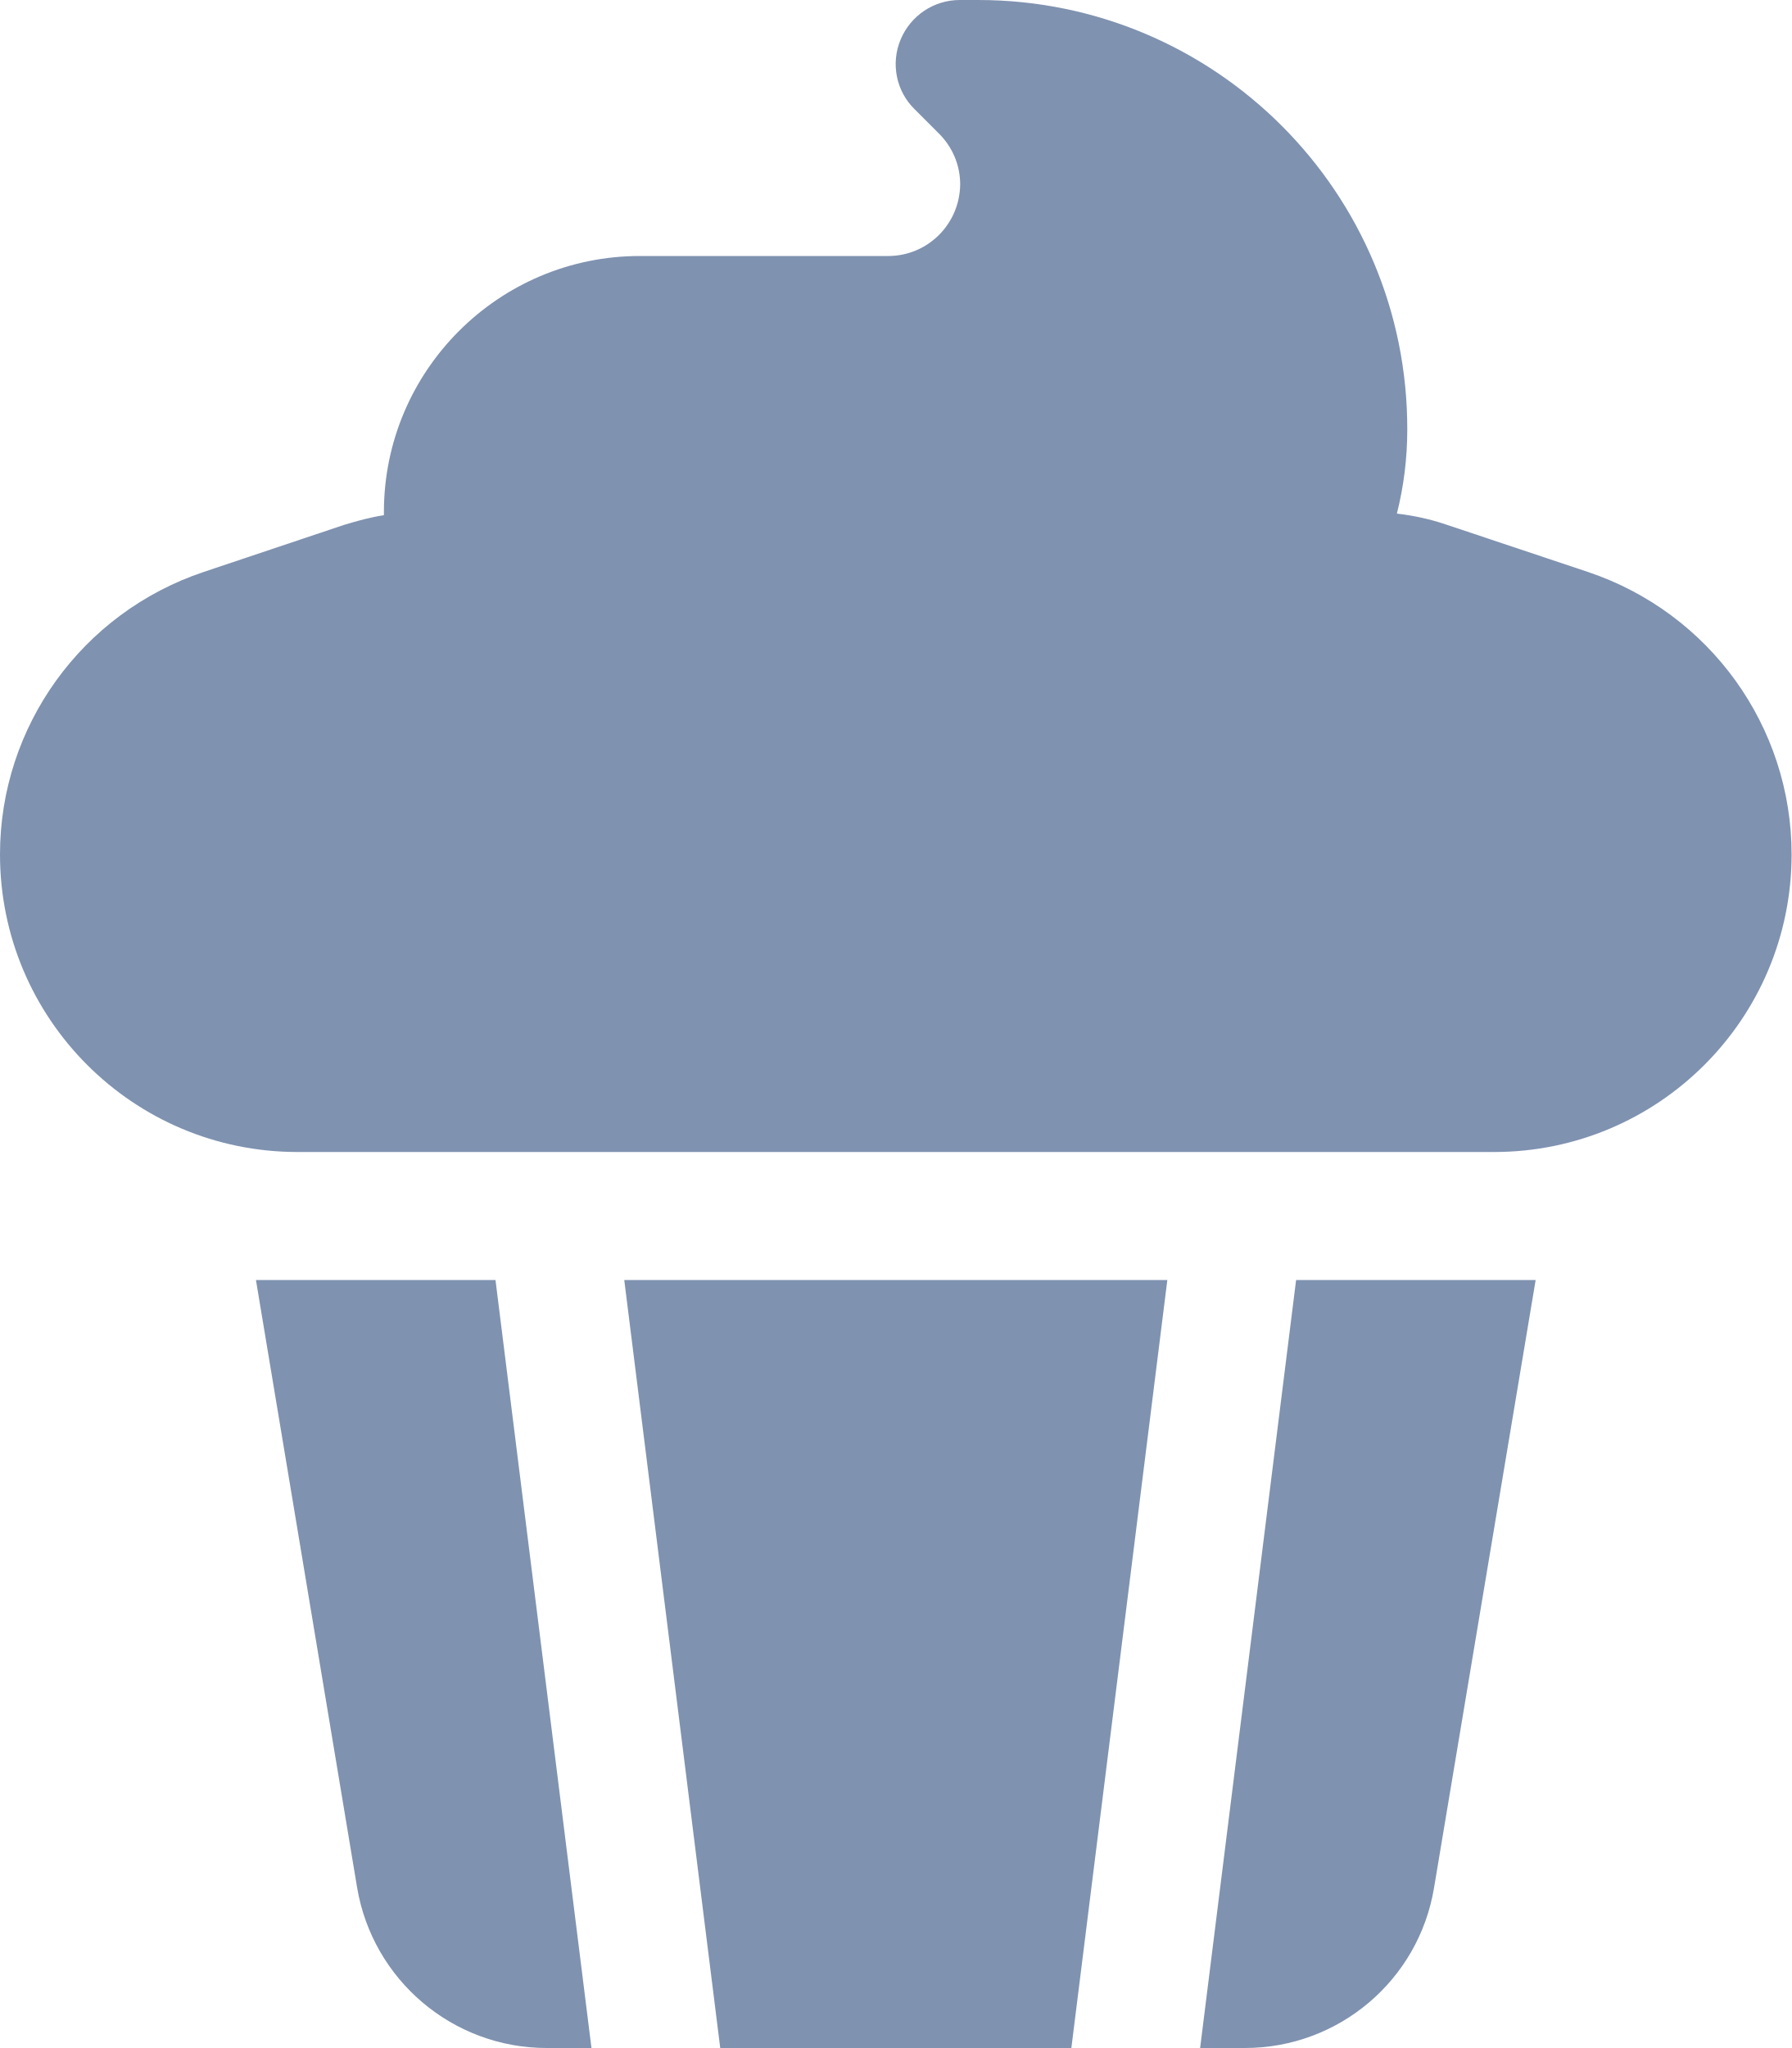
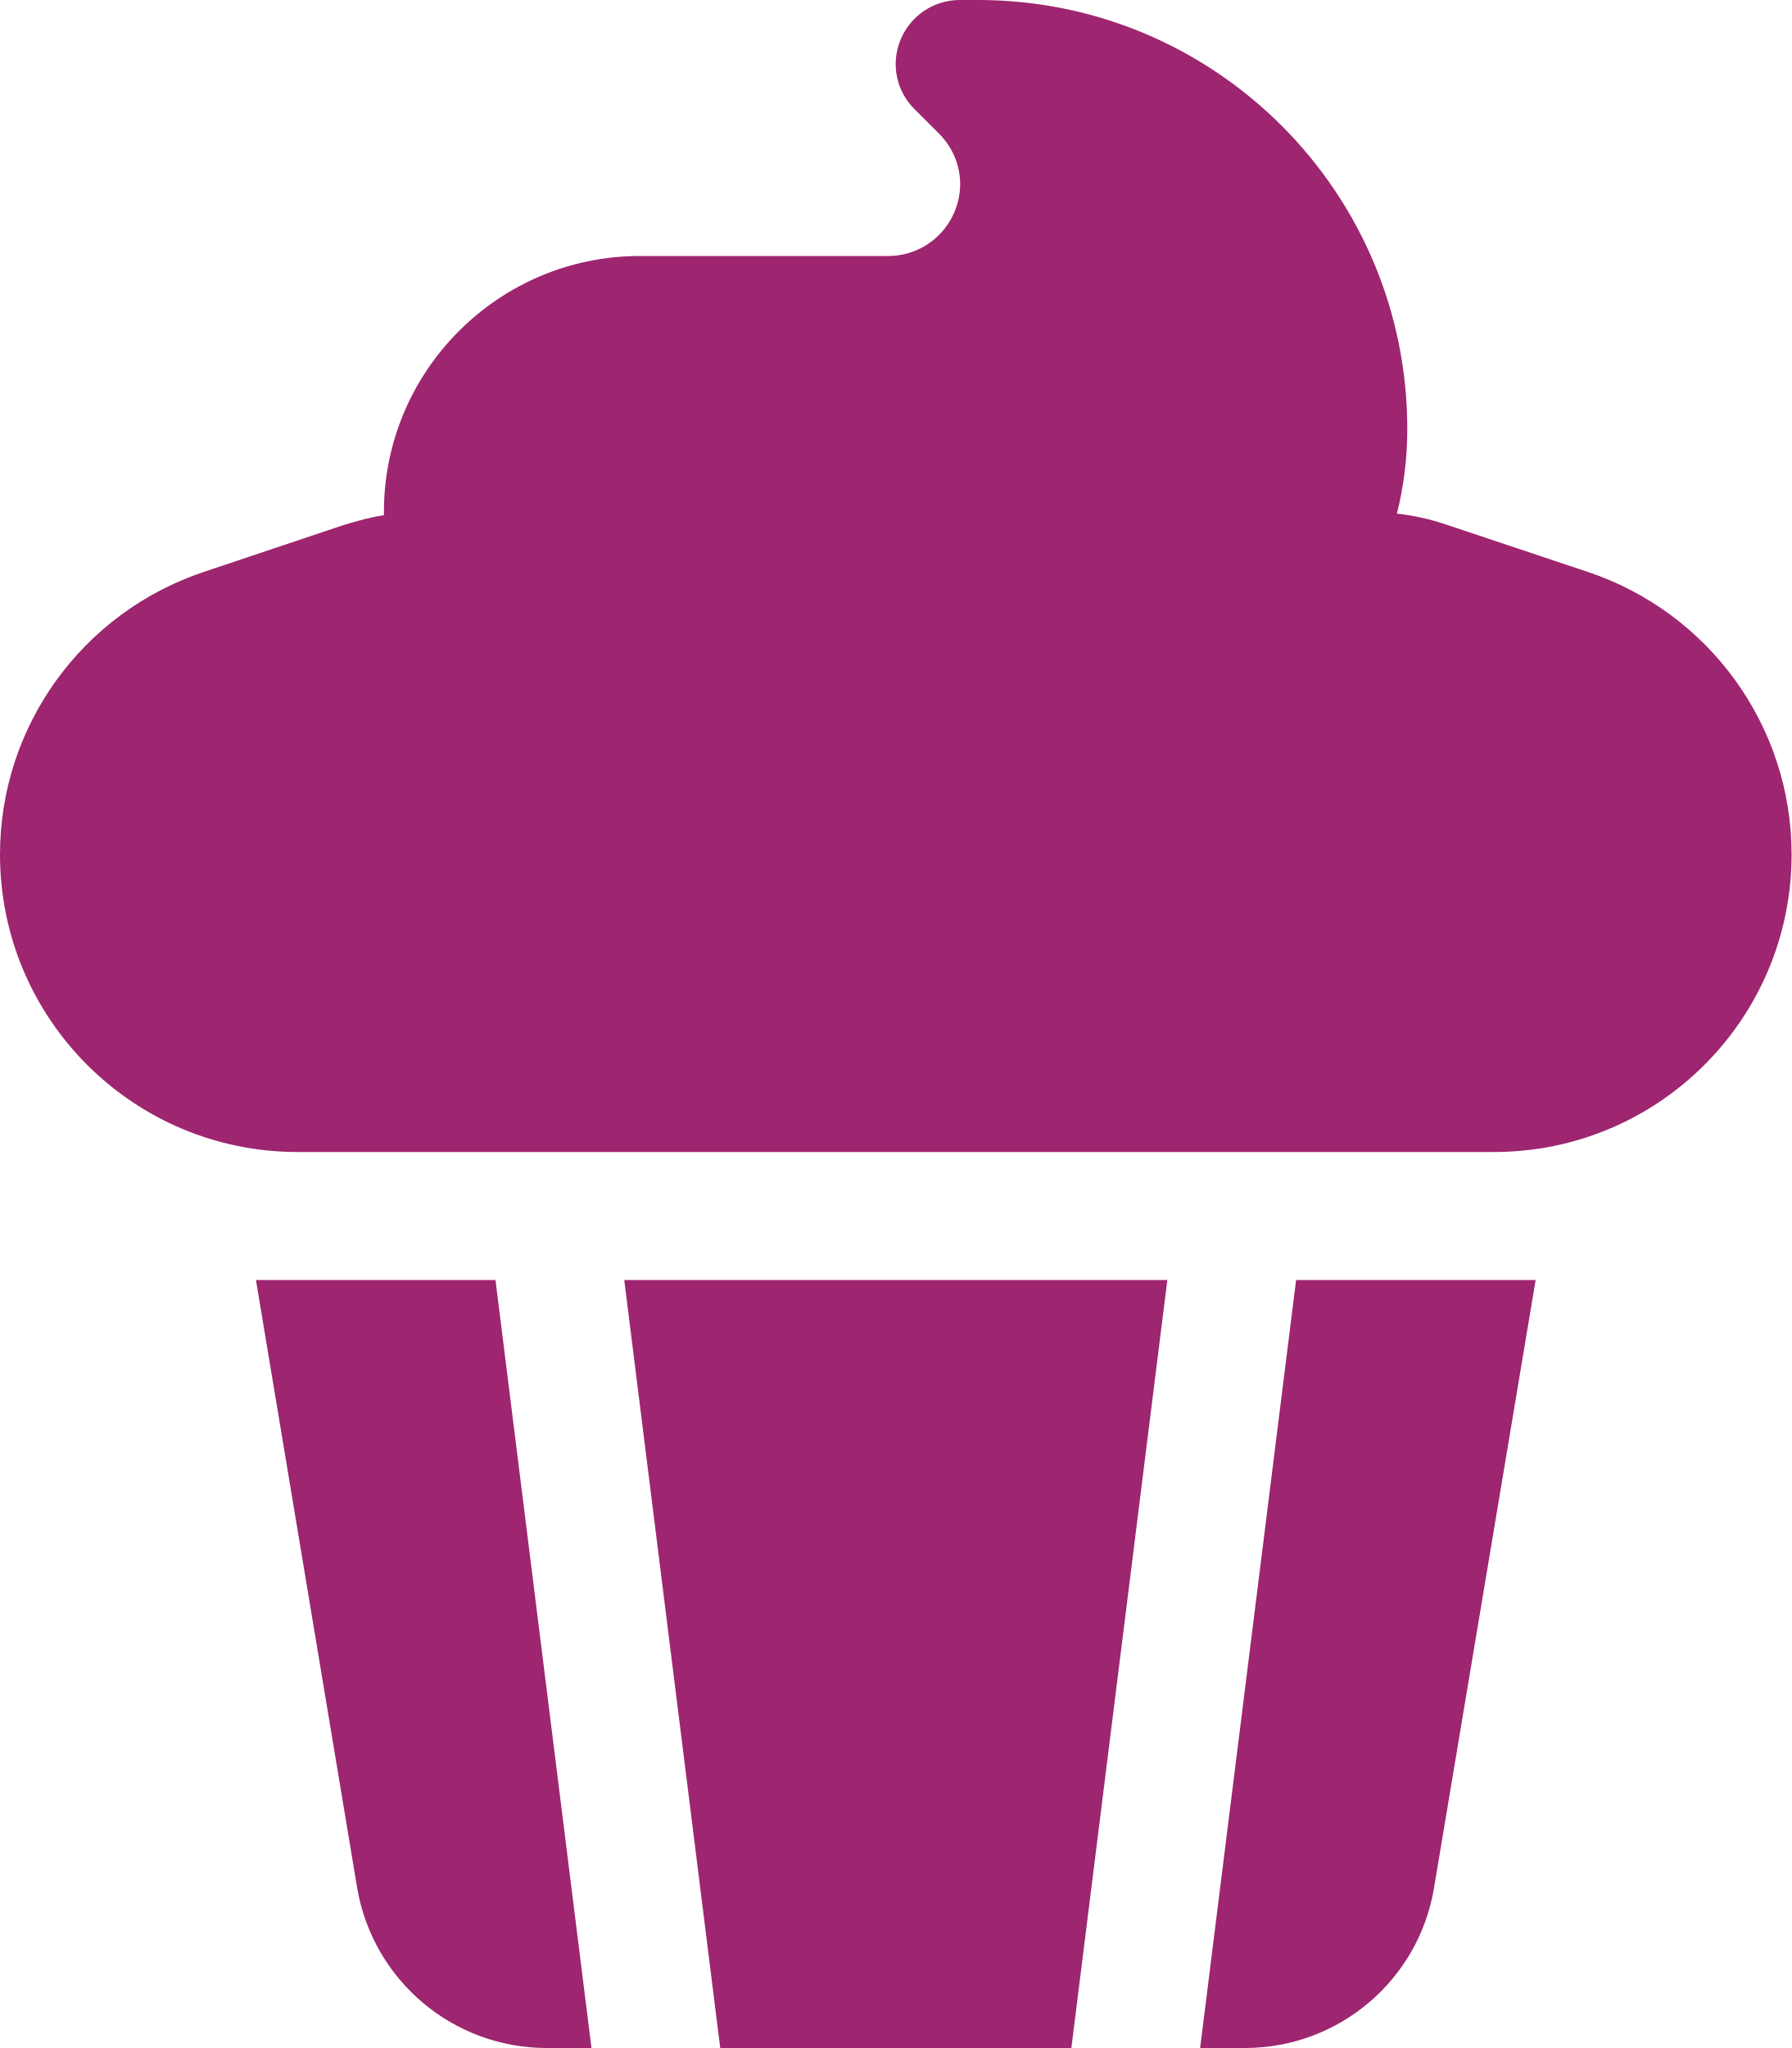
<svg xmlns="http://www.w3.org/2000/svg" viewBox="0 0 448 512">
-   <path fill="#7f92b0" d="M240 0c-6.5 0-12.3 3.9-14.8 9.9s-1.1 12.9 3.5 17.4l6.1 6.1c3.4 3.4 5.3 7.9 5.3 12.7C240 56 232 64 222.1 64H160c-35.3 0-64 28.7-64 64l0 .8c-3.3 .5-6.6 1.4-9.9 2.4L50.9 143C20.5 153.2 0 181.6 0 213.6C0 254.7 33.3 288 74.4 288H373.6c41.1 0 74.4-33.3 74.4-74.4c0-32-20.5-60.4-50.9-70.6l-35.3-11.8c-4.1-1.4-8.2-2.3-12.5-2.8c1.7-6.7 2.6-13.8 2.6-21C352 48.1 303.9 0 244.6 0H240zm27.9 512l24-192H156.1l24 192h87.8zM64 320L89.3 471.9C93.2 495 113.2 512 136.7 512h11.2l-24-192H64zM300.1 512h11.2c23.5 0 43.5-17 47.3-40.1L384 320H324.1l-24 192z" />
+   <path fill="#9E2570" d="M240 0c-6.5 0-12.3 3.9-14.8 9.9s-1.1 12.9 3.5 17.4l6.1 6.1c3.4 3.4 5.3 7.9 5.3 12.7C240 56 232 64 222.1 64H160c-35.3 0-64 28.7-64 64l0 .8c-3.3 .5-6.6 1.4-9.9 2.4L50.9 143C20.5 153.2 0 181.6 0 213.6C0 254.7 33.3 288 74.4 288H373.6c41.1 0 74.4-33.3 74.4-74.4c0-32-20.5-60.4-50.9-70.6l-35.3-11.8c-4.1-1.4-8.2-2.3-12.5-2.8c1.7-6.7 2.6-13.8 2.6-21C352 48.1 303.9 0 244.6 0H240zm27.9 512l24-192H156.1l24 192h87.8zM64 320L89.3 471.9C93.2 495 113.2 512 136.7 512h11.2l-24-192H64zM300.1 512h11.2c23.5 0 43.5-17 47.3-40.1L384 320H324.1l-24 192z" />
</svg>
